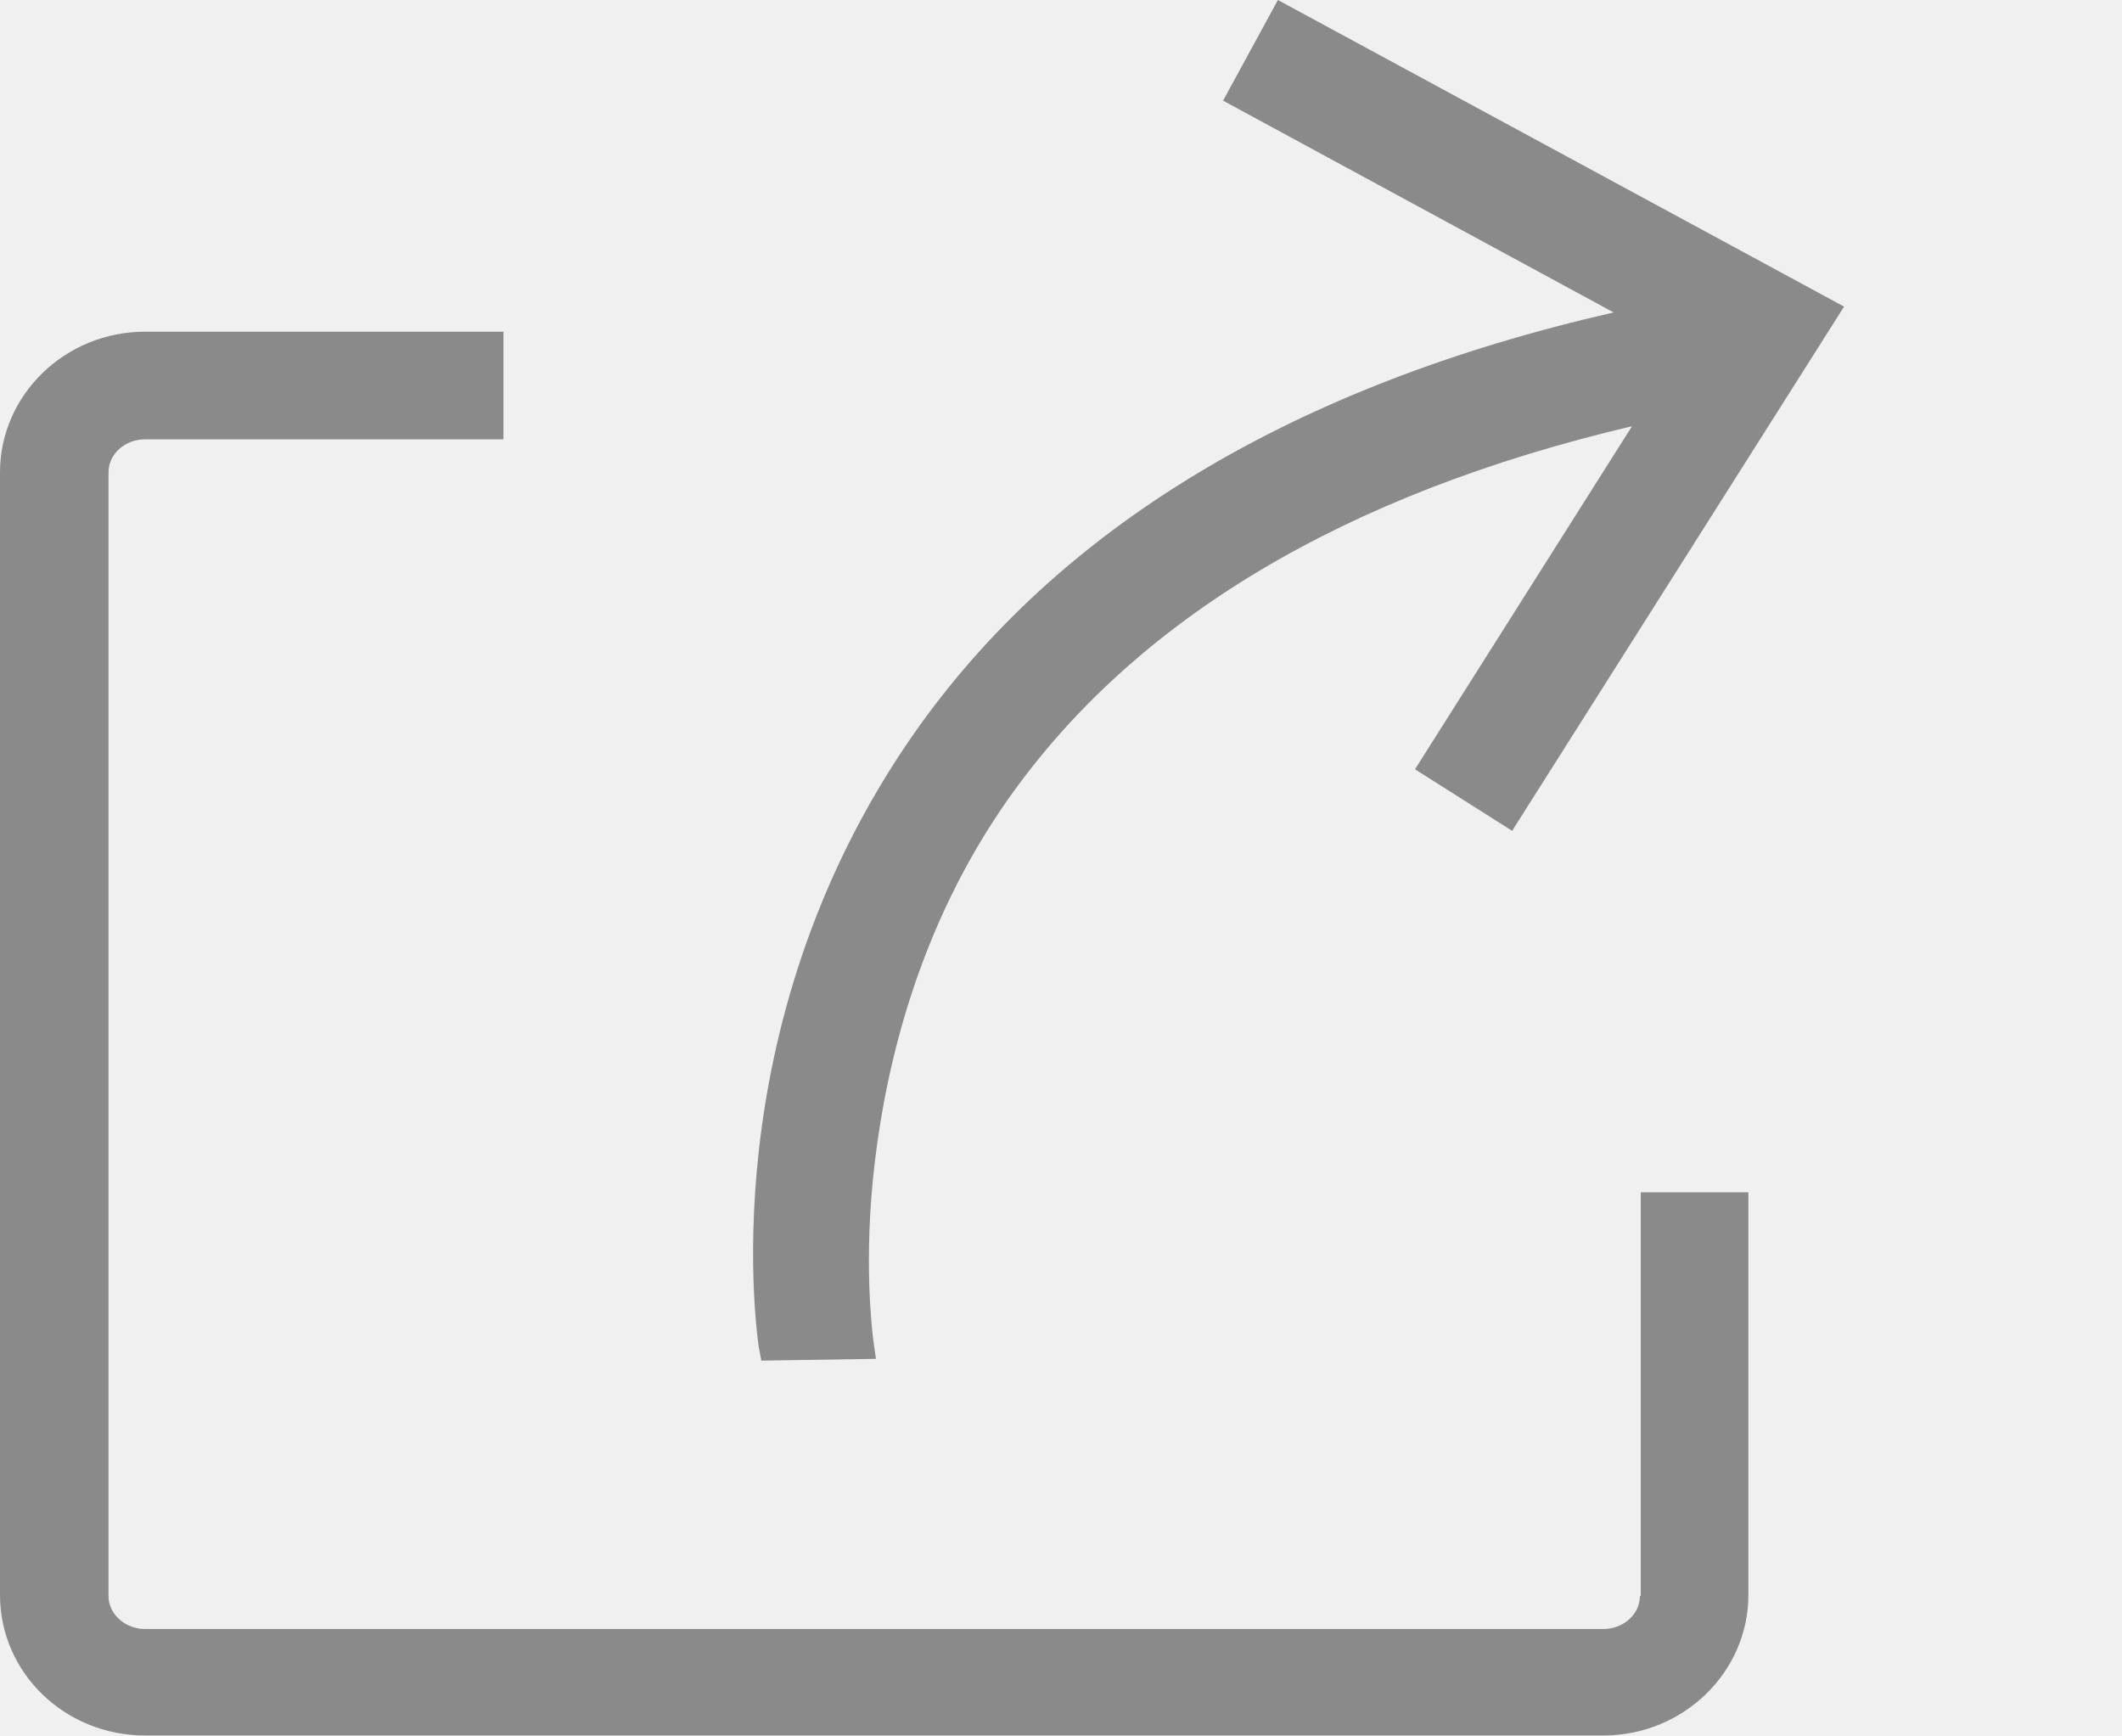
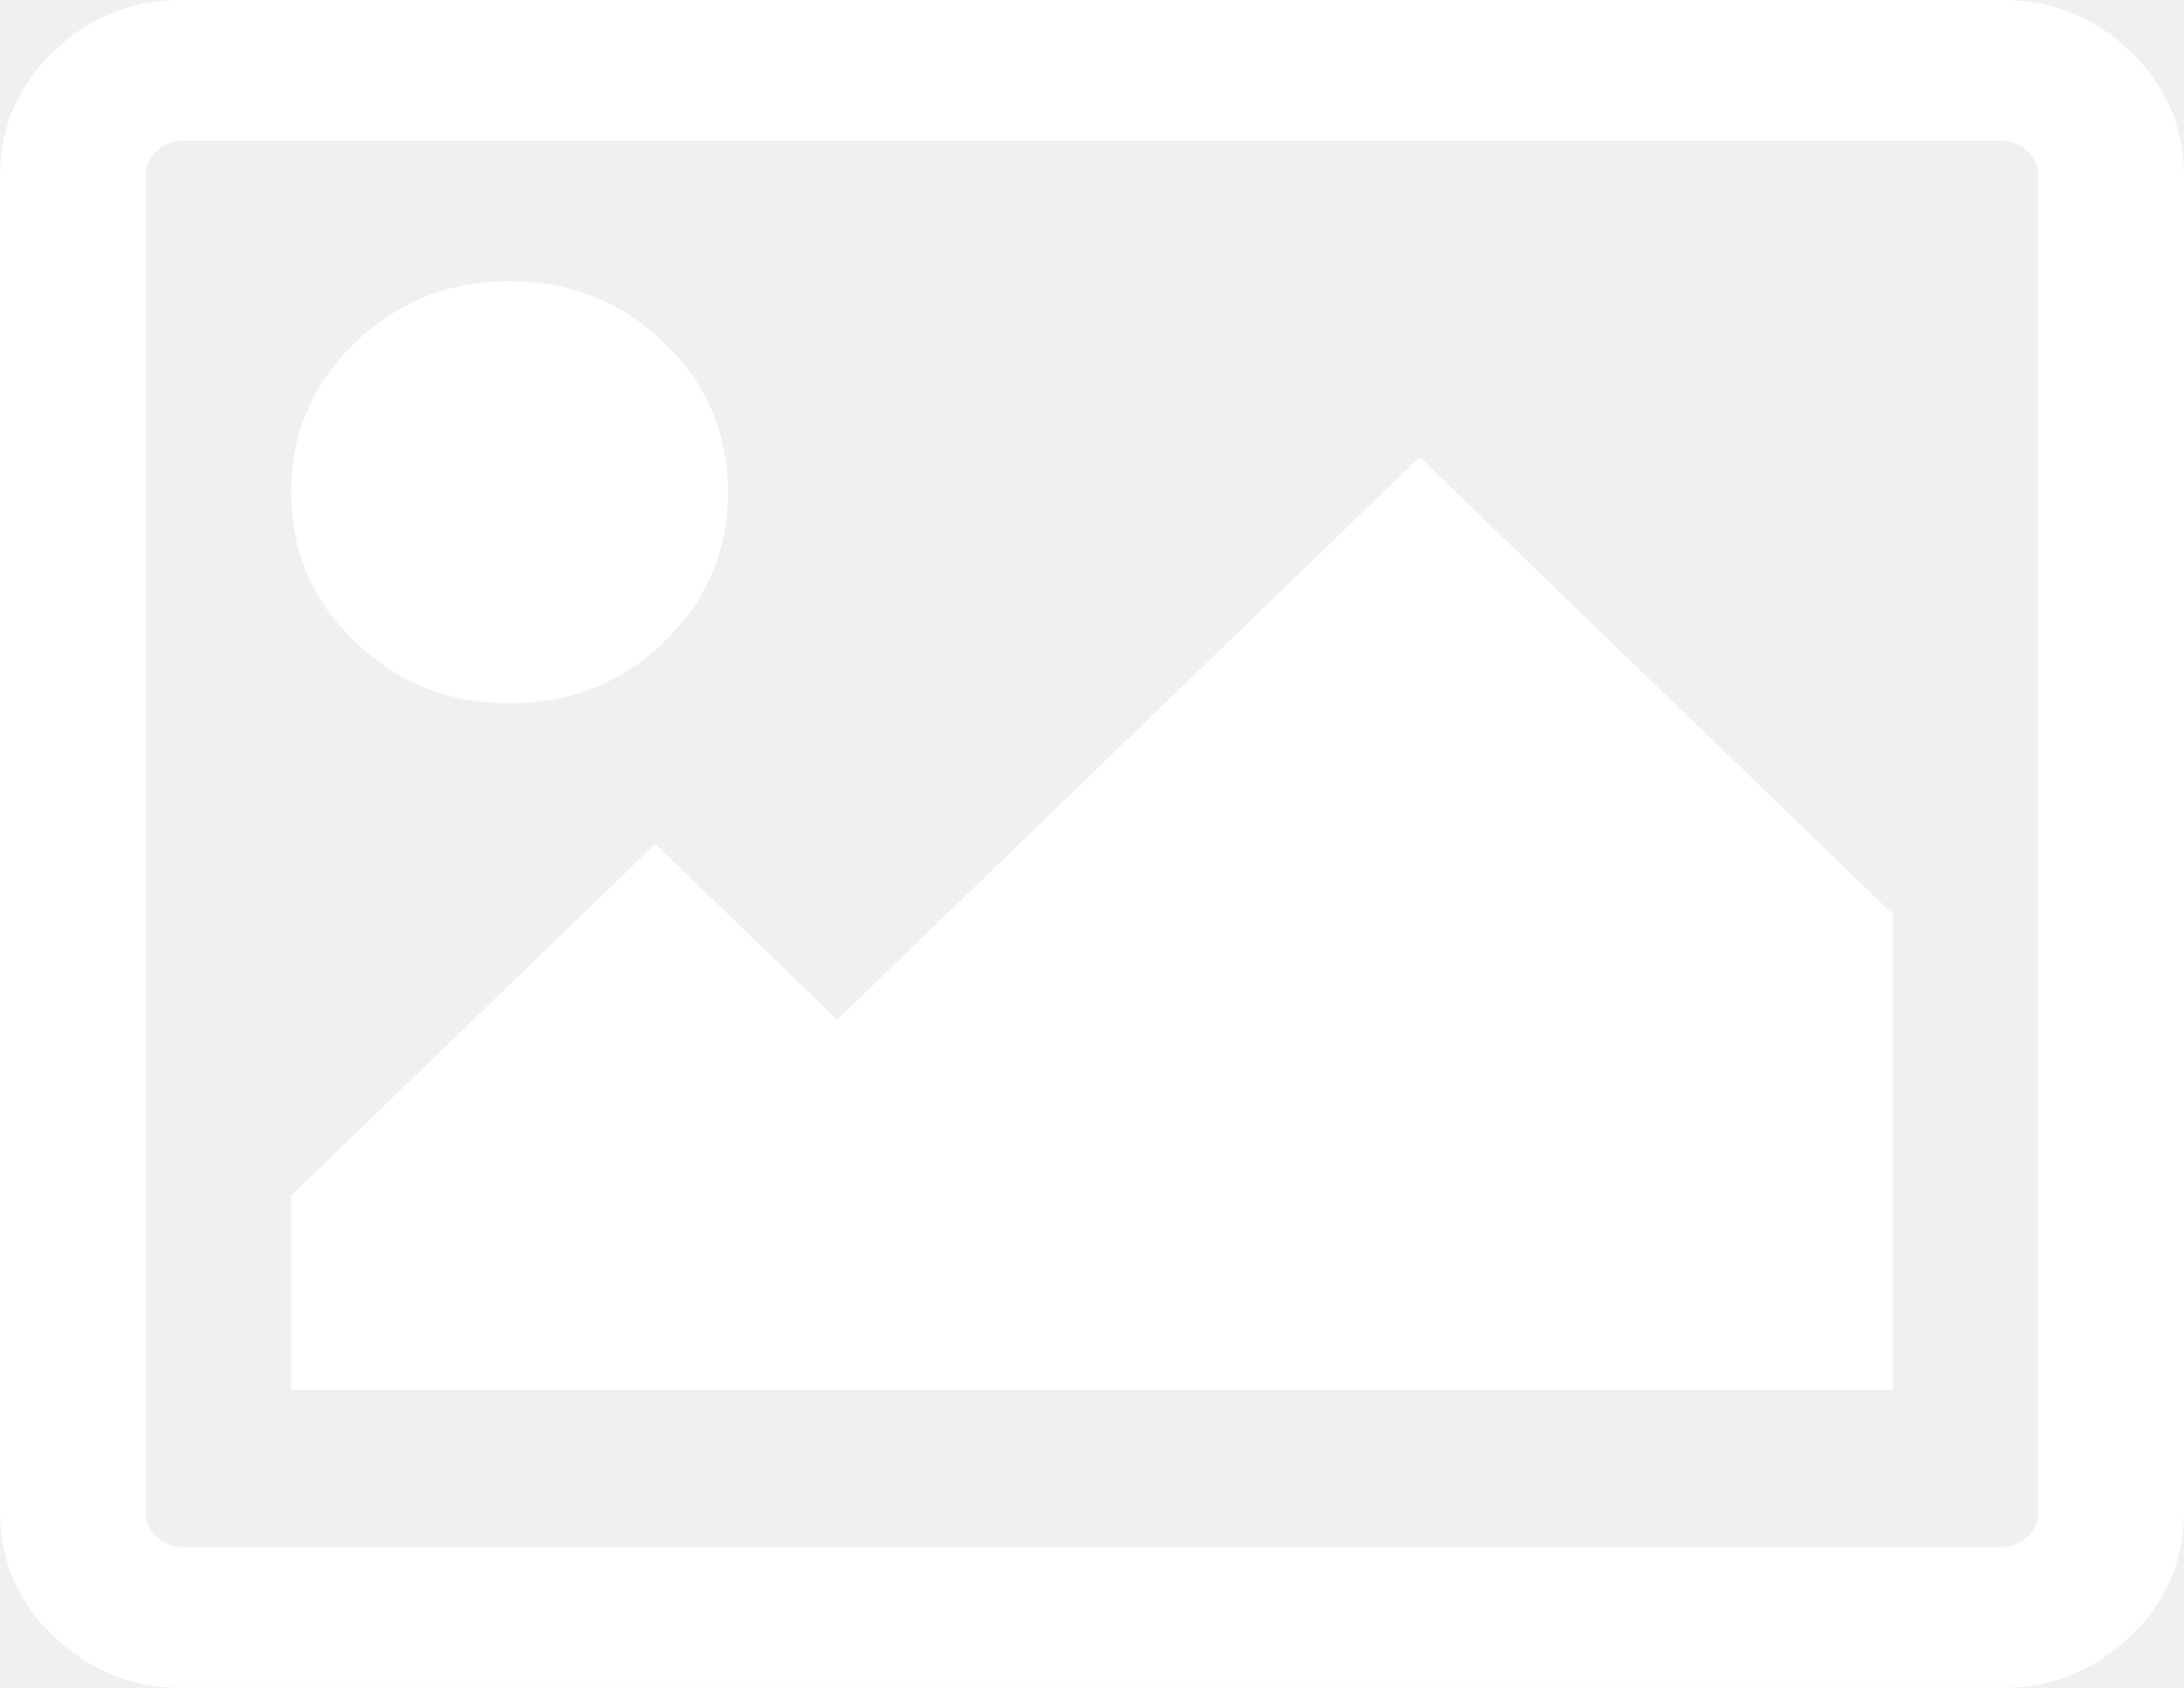
- <svg xmlns="http://www.w3.org/2000/svg" t="1536892033052" class="icon" style="" viewBox="0 0 1252 1024" version="1.1" p-id="6325" width="39.125" height="32">
-   <defs>
-     <style type="text/css" />
-   </defs>
-   <path d="M449.183 802.678l67.636-1.033-1.549-10.842c-0.516-4.647-6.196-47.672 1.033-106.53 6.712-55.244 25.127-136.82 78.306-212.545 74.864-106.53 198.776-180.362 368.296-220.289l-128.043 202.391 57.31 36.313L1088.022 180.878 753.974 0l-32.355 59.375 230.443 124.945C762.751 227.517 623.866 311.503 538.848 433.35c-121.331 174.166-91.213 359.519-91.213 361.068L449.183 802.678z" p-id="6326" fill="#8a8a8a" />
-   <path d="M967.551 941.564c0 10.842-9.81 19.447-21.513 19.447l-860.504 0c-11.703 0-21.513-8.777-21.513-19.447L64.022 278.631c0-10.842 9.81-19.447 21.513-19.447l211.512 0 0-63.505L85.534 195.679c-47.156 0-85.534 37.346-85.534 82.953l0 662.244c0 46.123 38.378 82.953 85.534 82.953l860.504 0c47.156 0 85.534-37.346 85.534-82.953L1031.572 703.376l-63.505 0 0 238.188L967.551 941.564z" p-id="6327" fill="#8a8a8a" />
+ <svg xmlns="http://www.w3.org/2000/svg" version="1.1" width="22px" height="17px">
+   <g transform="matrix(1 0 0 1 -572 -685 )">
+     <path d="M 6.692 3.453  C 7.119 3.866  7.333 4.368  7.333 4.958  C 7.333 5.549  7.119 6.05  6.692 6.464  C 6.264 6.877  5.744 7.083  5.133 7.083  C 4.522 7.083  4.003 6.877  3.575 6.464  C 3.147 6.05  2.933 5.549  2.933 4.958  C 2.933 4.368  3.147 3.866  3.575 3.453  C 4.003 3.04  4.522 2.833  5.133 2.833  C 5.744 2.833  6.264 3.04  6.692 3.453  Z M 14.3 4.604  L 19.067 9.208  L 19.067 14  L 2.933 14  L 2.933 12.042  L 6.6 8.5  L 8.433 10.271  L 14.3 4.604  Z M 20.424 1.522  C 20.352 1.452  20.266 1.417  20.167 1.417  L 1.833 1.417  C 1.734 1.417  1.648 1.452  1.576 1.522  C 1.503 1.592  1.467 1.675  1.467 1.771  L 1.467 15.229  C 1.467 15.325  1.503 15.408  1.576 15.478  C 1.648 15.548  1.734 15.583  1.833 15.583  L 20.167 15.583  C 20.266 15.583  20.352 15.548  20.424 15.478  C 20.497 15.408  20.533 15.325  20.533 15.229  L 20.533 1.771  C 20.533 1.675  20.497 1.592  20.424 1.522  Z M 21.461 0.52  C 21.82 0.867  22 1.284  22 1.771  L 22 15.229  C 22 15.716  21.82 16.133  21.461 16.48  C 21.102 16.827  20.671 17  20.167 17  L 1.833 17  C 1.329 17  0.898 16.827  0.539 16.48  C 0.18 16.133  0 15.716  0 15.229  L 0 1.771  C 0 1.284  0.18 0.867  0.539 0.52  C 0.898 0.173  1.329 0  1.833 0  L 20.167 0  C 20.671 0  21.102 0.173  21.461 0.52  Z " fill-rule="nonzero" fill="#ffffff" stroke="none" transform="matrix(1 0 0 1 572 685 )" />
+   </g>
</svg>
